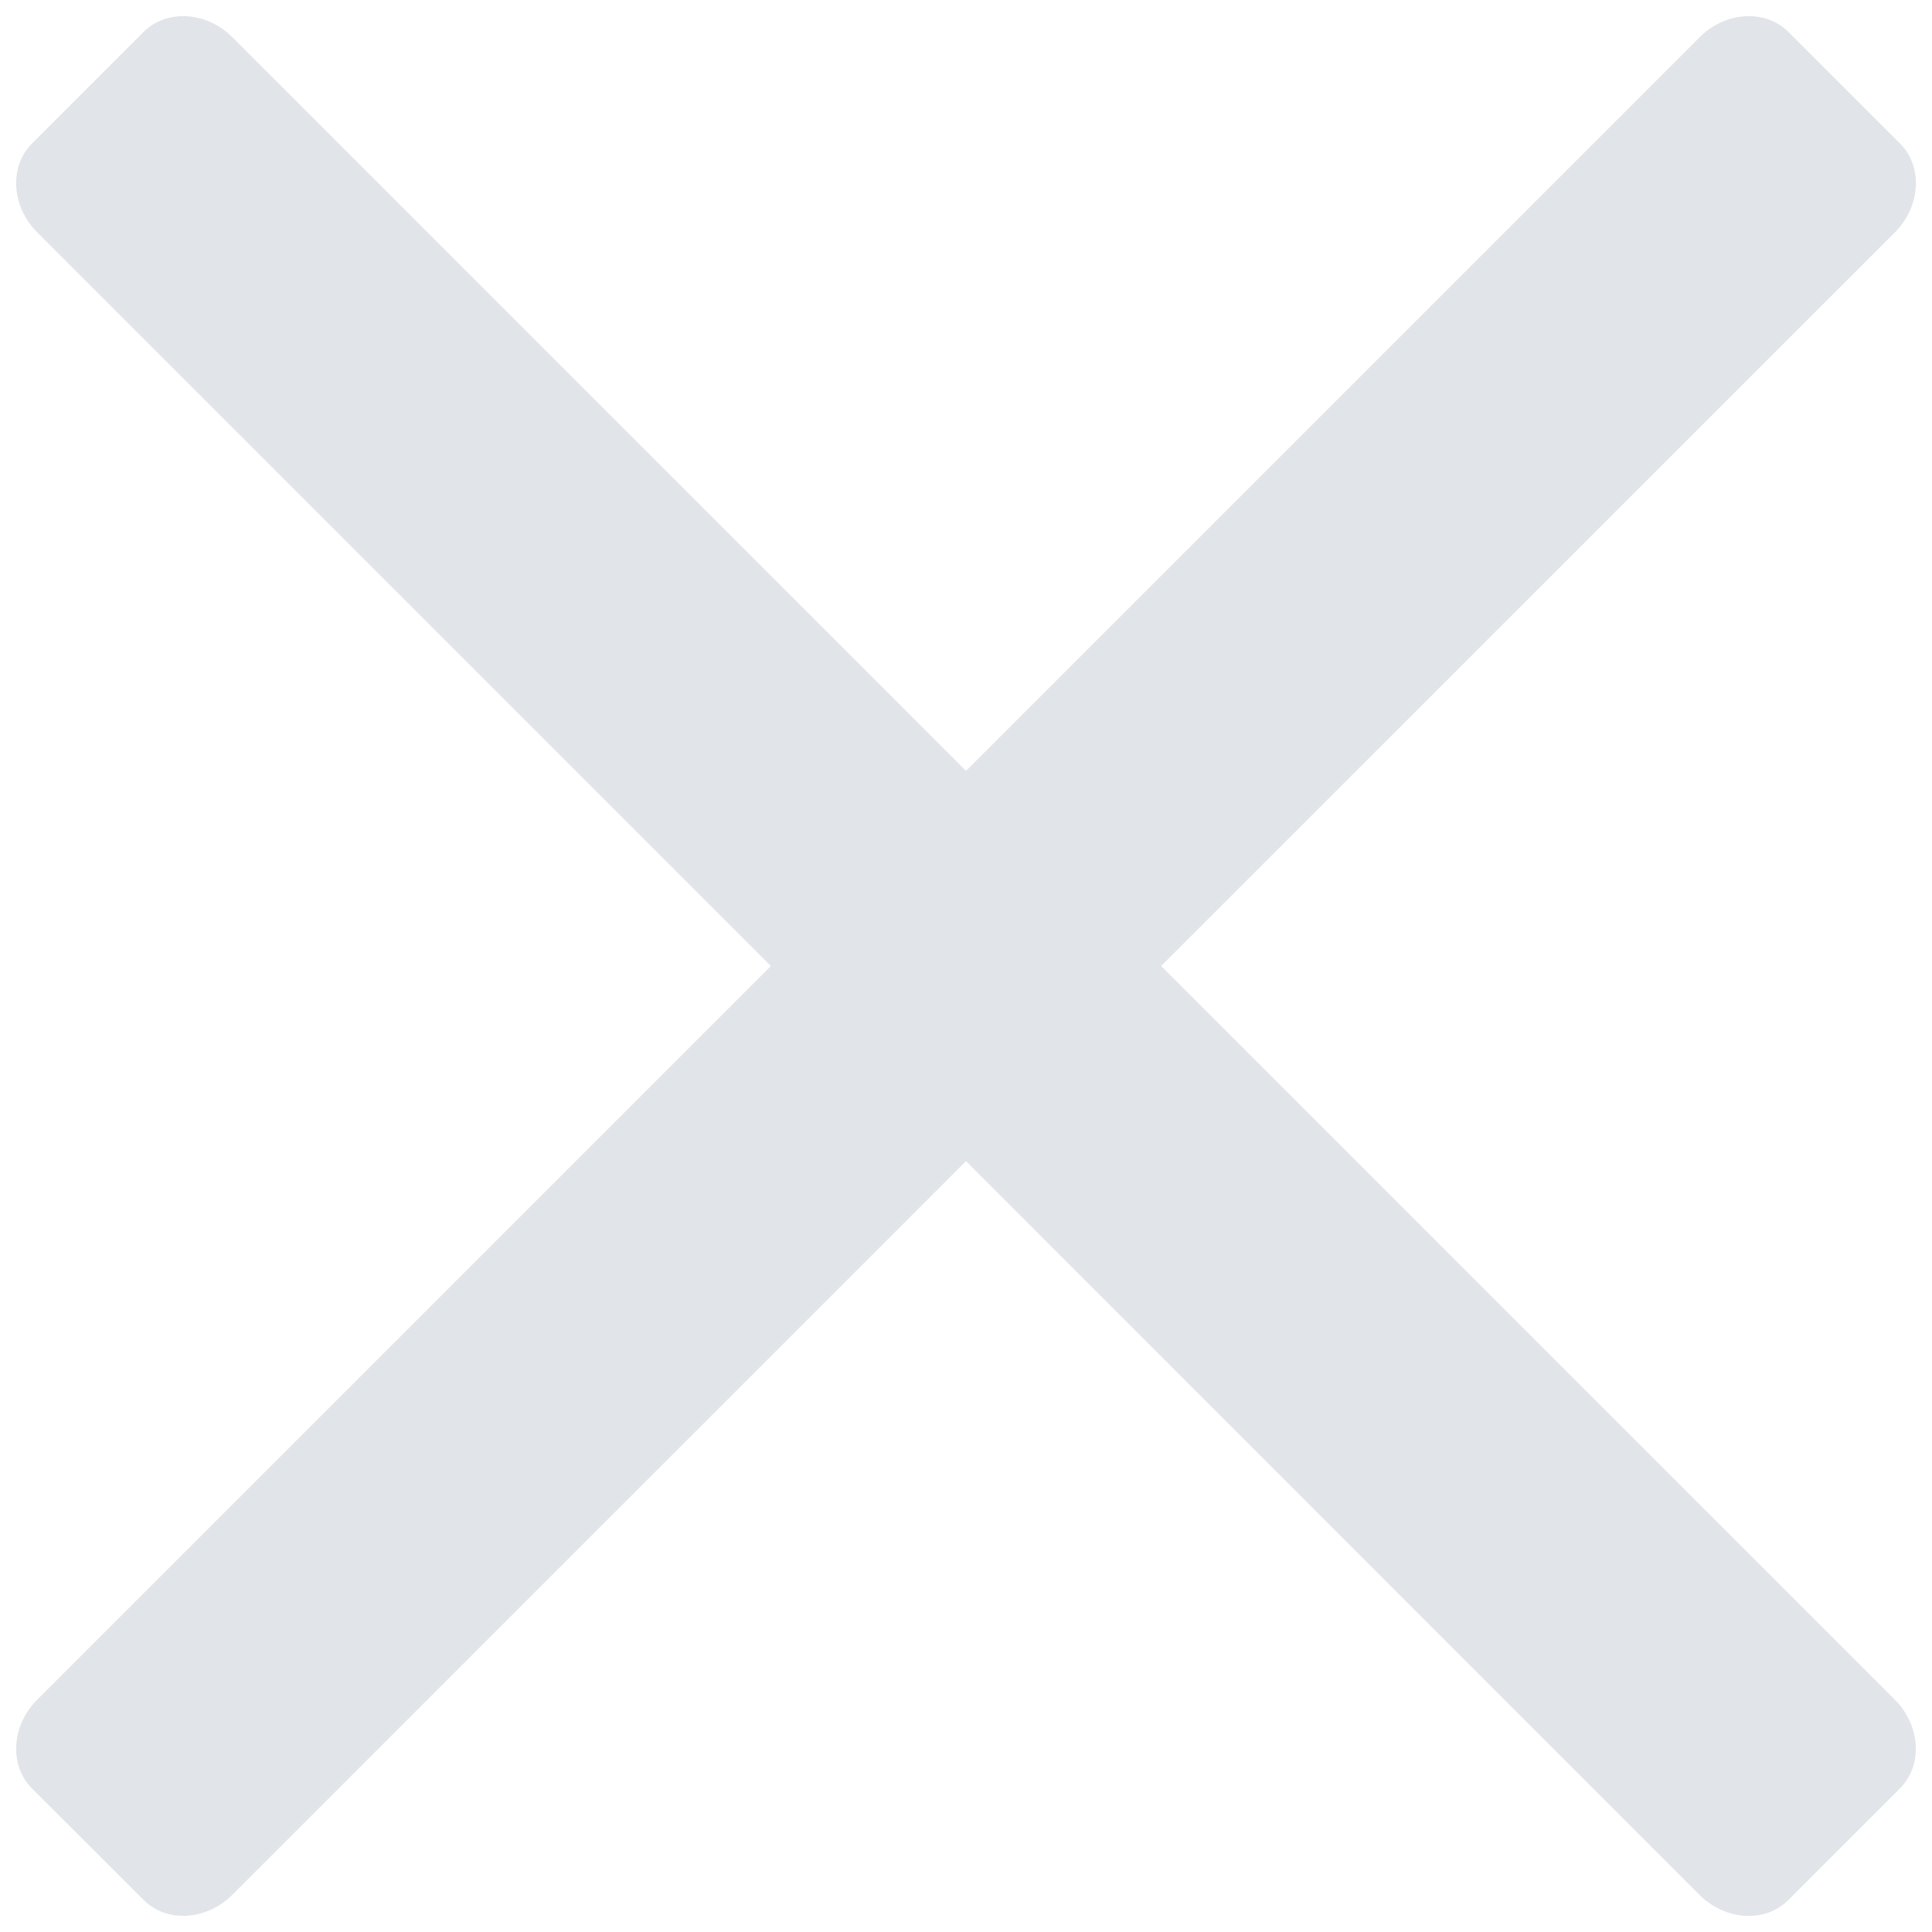
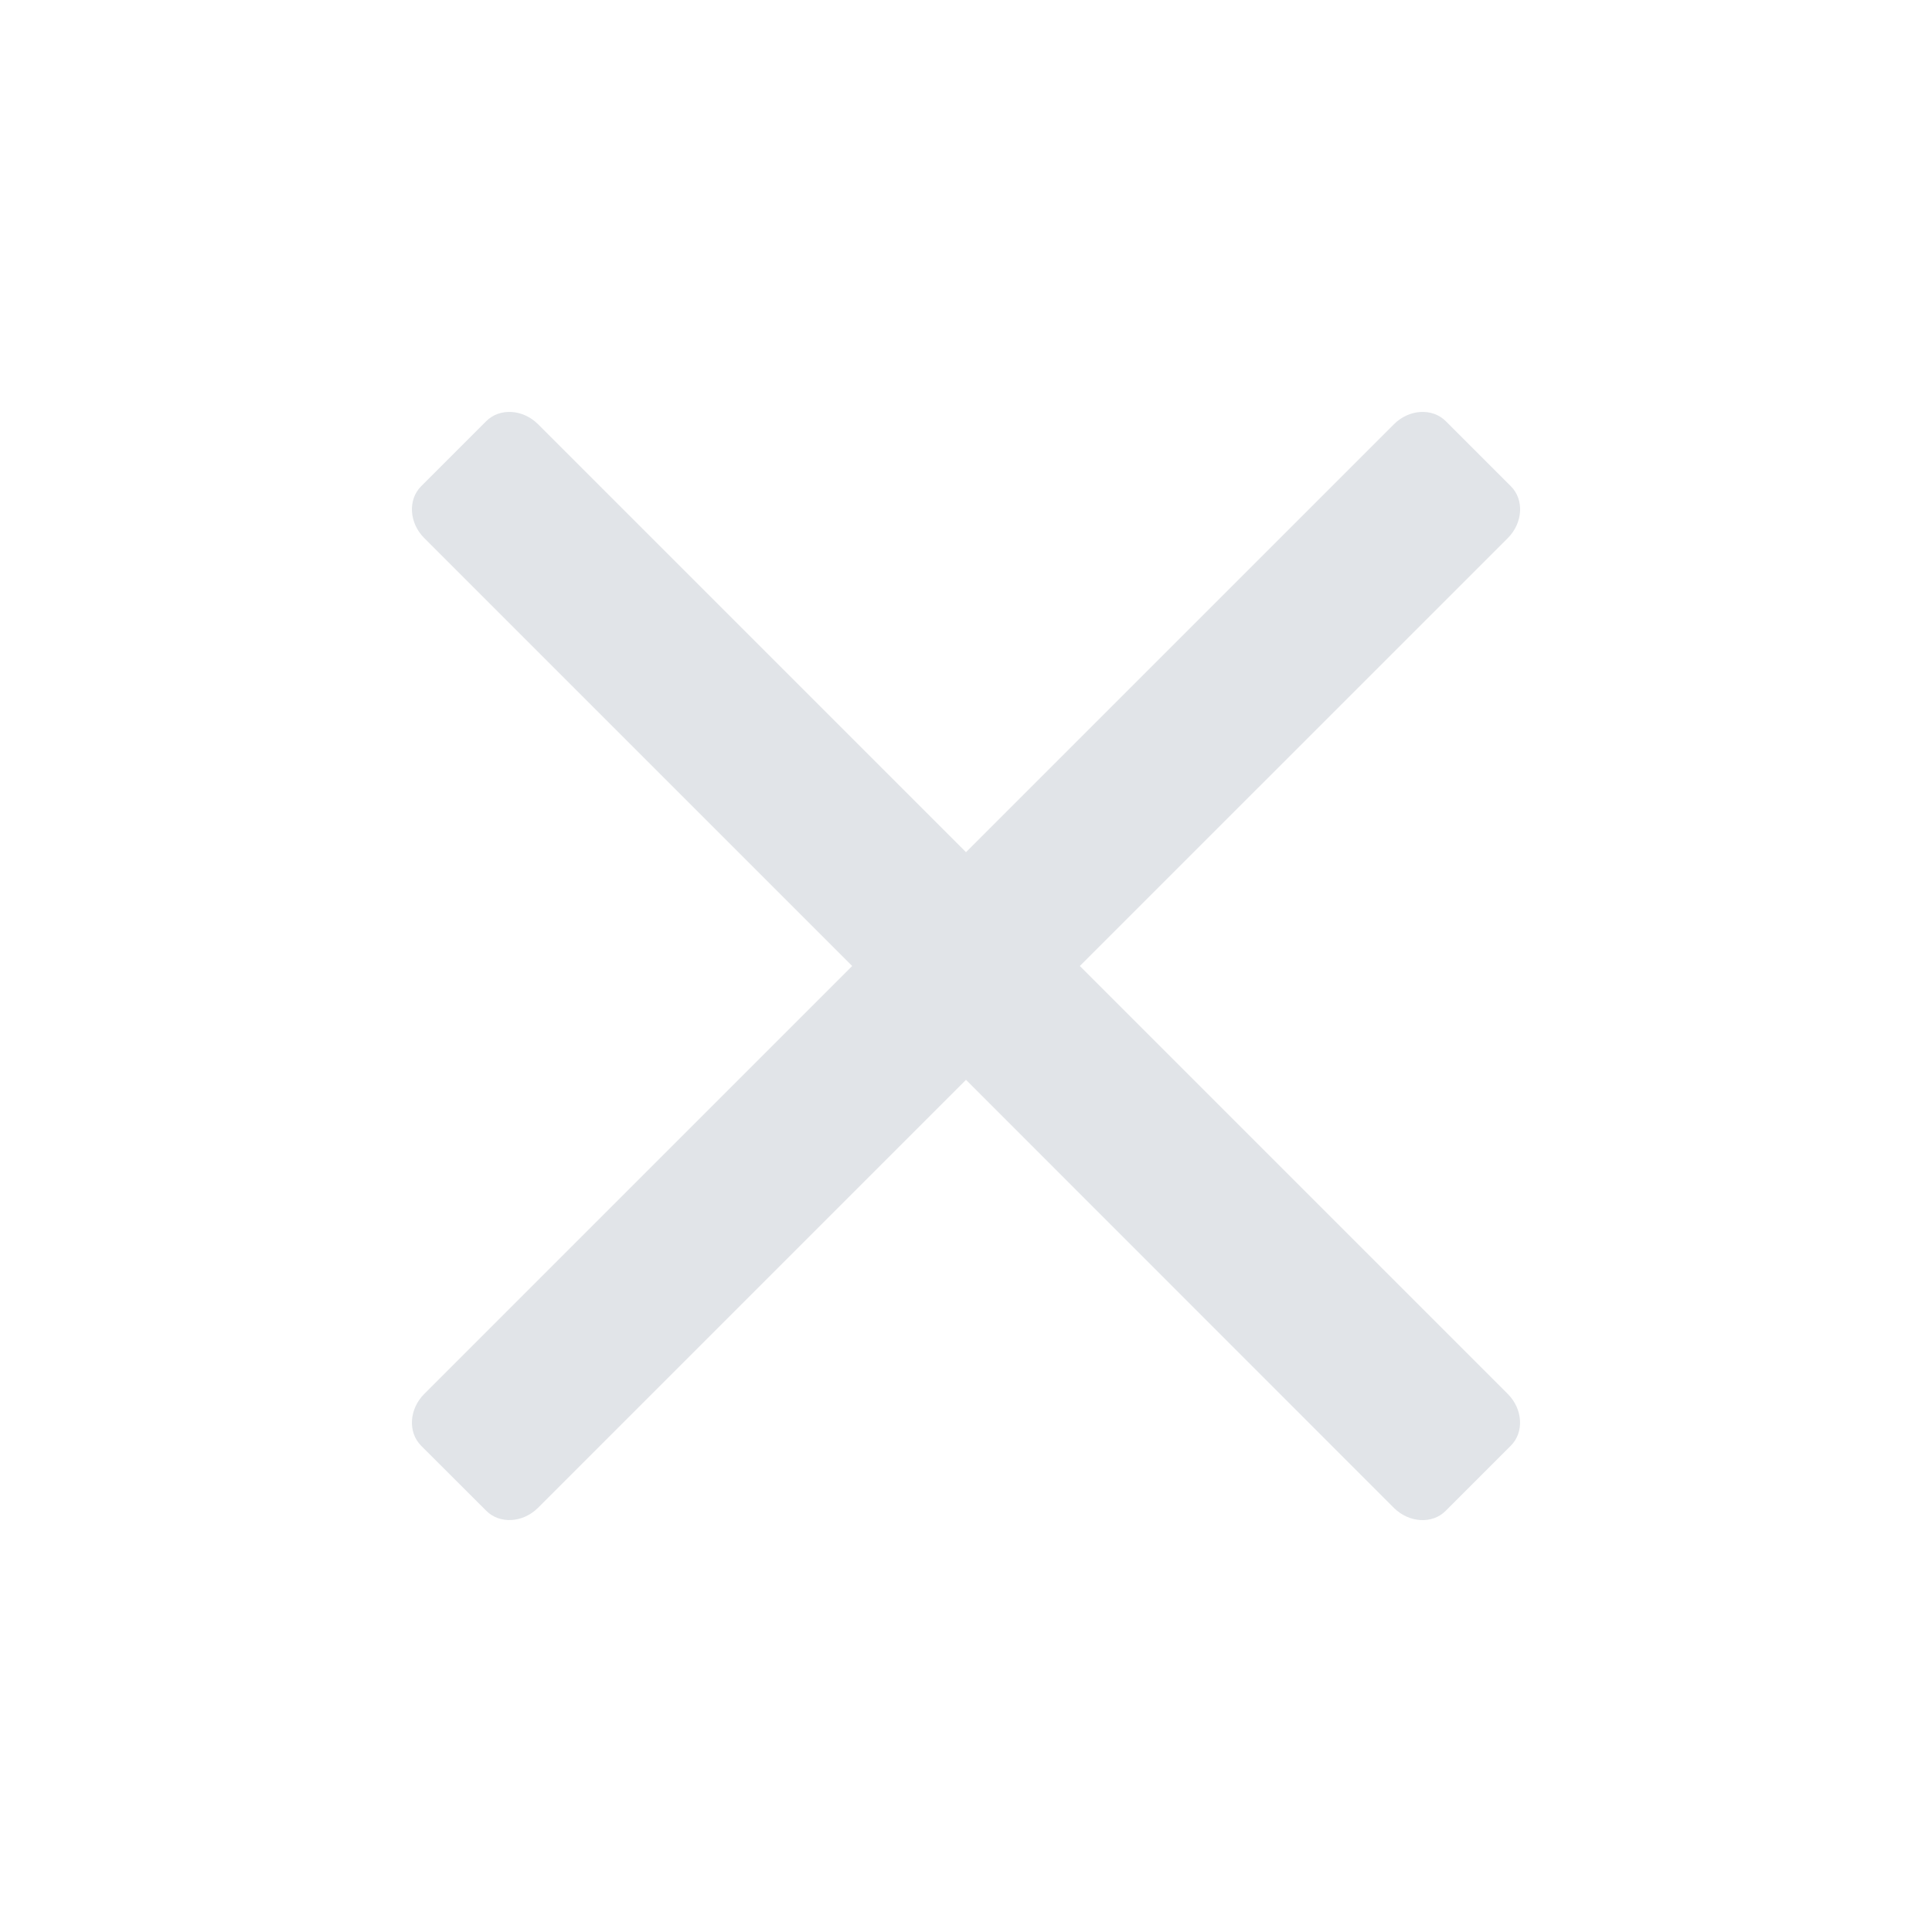
- <svg xmlns="http://www.w3.org/2000/svg" version="1.1" id="Layer_1" x="0px" y="0px" width="14px" height="14px" viewBox="0 0 14 14" enable-background="new 0 0 14 14" xml:space="preserve">
+ <svg xmlns="http://www.w3.org/2000/svg" version="1.1" id="Layer_1" x="0px" y="0px" width="24px" height="24px" viewBox="-5 -5 24 24" enable-background="new -5 -5 24 24" xml:space="preserve">
  <path fill="#E1E4E8" d="M7,8.414L1.684,13.73c-0.188,0.188-0.477,0.205-0.644,0.037L0.232,12.96  c-0.167-0.167-0.15-0.456,0.038-0.644L5.586,7L0.27,1.684C0.082,1.496,0.065,1.207,0.232,1.04L1.04,0.232  c0.167-0.167,0.456-0.15,0.644,0.038L7,5.586l5.316-5.316c0.188-0.188,0.477-0.205,0.644-0.038l0.808,0.808  c0.168,0.167,0.15,0.456-0.037,0.644L8.414,7l5.316,5.316c0.188,0.188,0.205,0.477,0.037,0.644l-0.808,0.808  c-0.167,0.168-0.456,0.15-0.644-0.037L7,8.414z" />
</svg>
